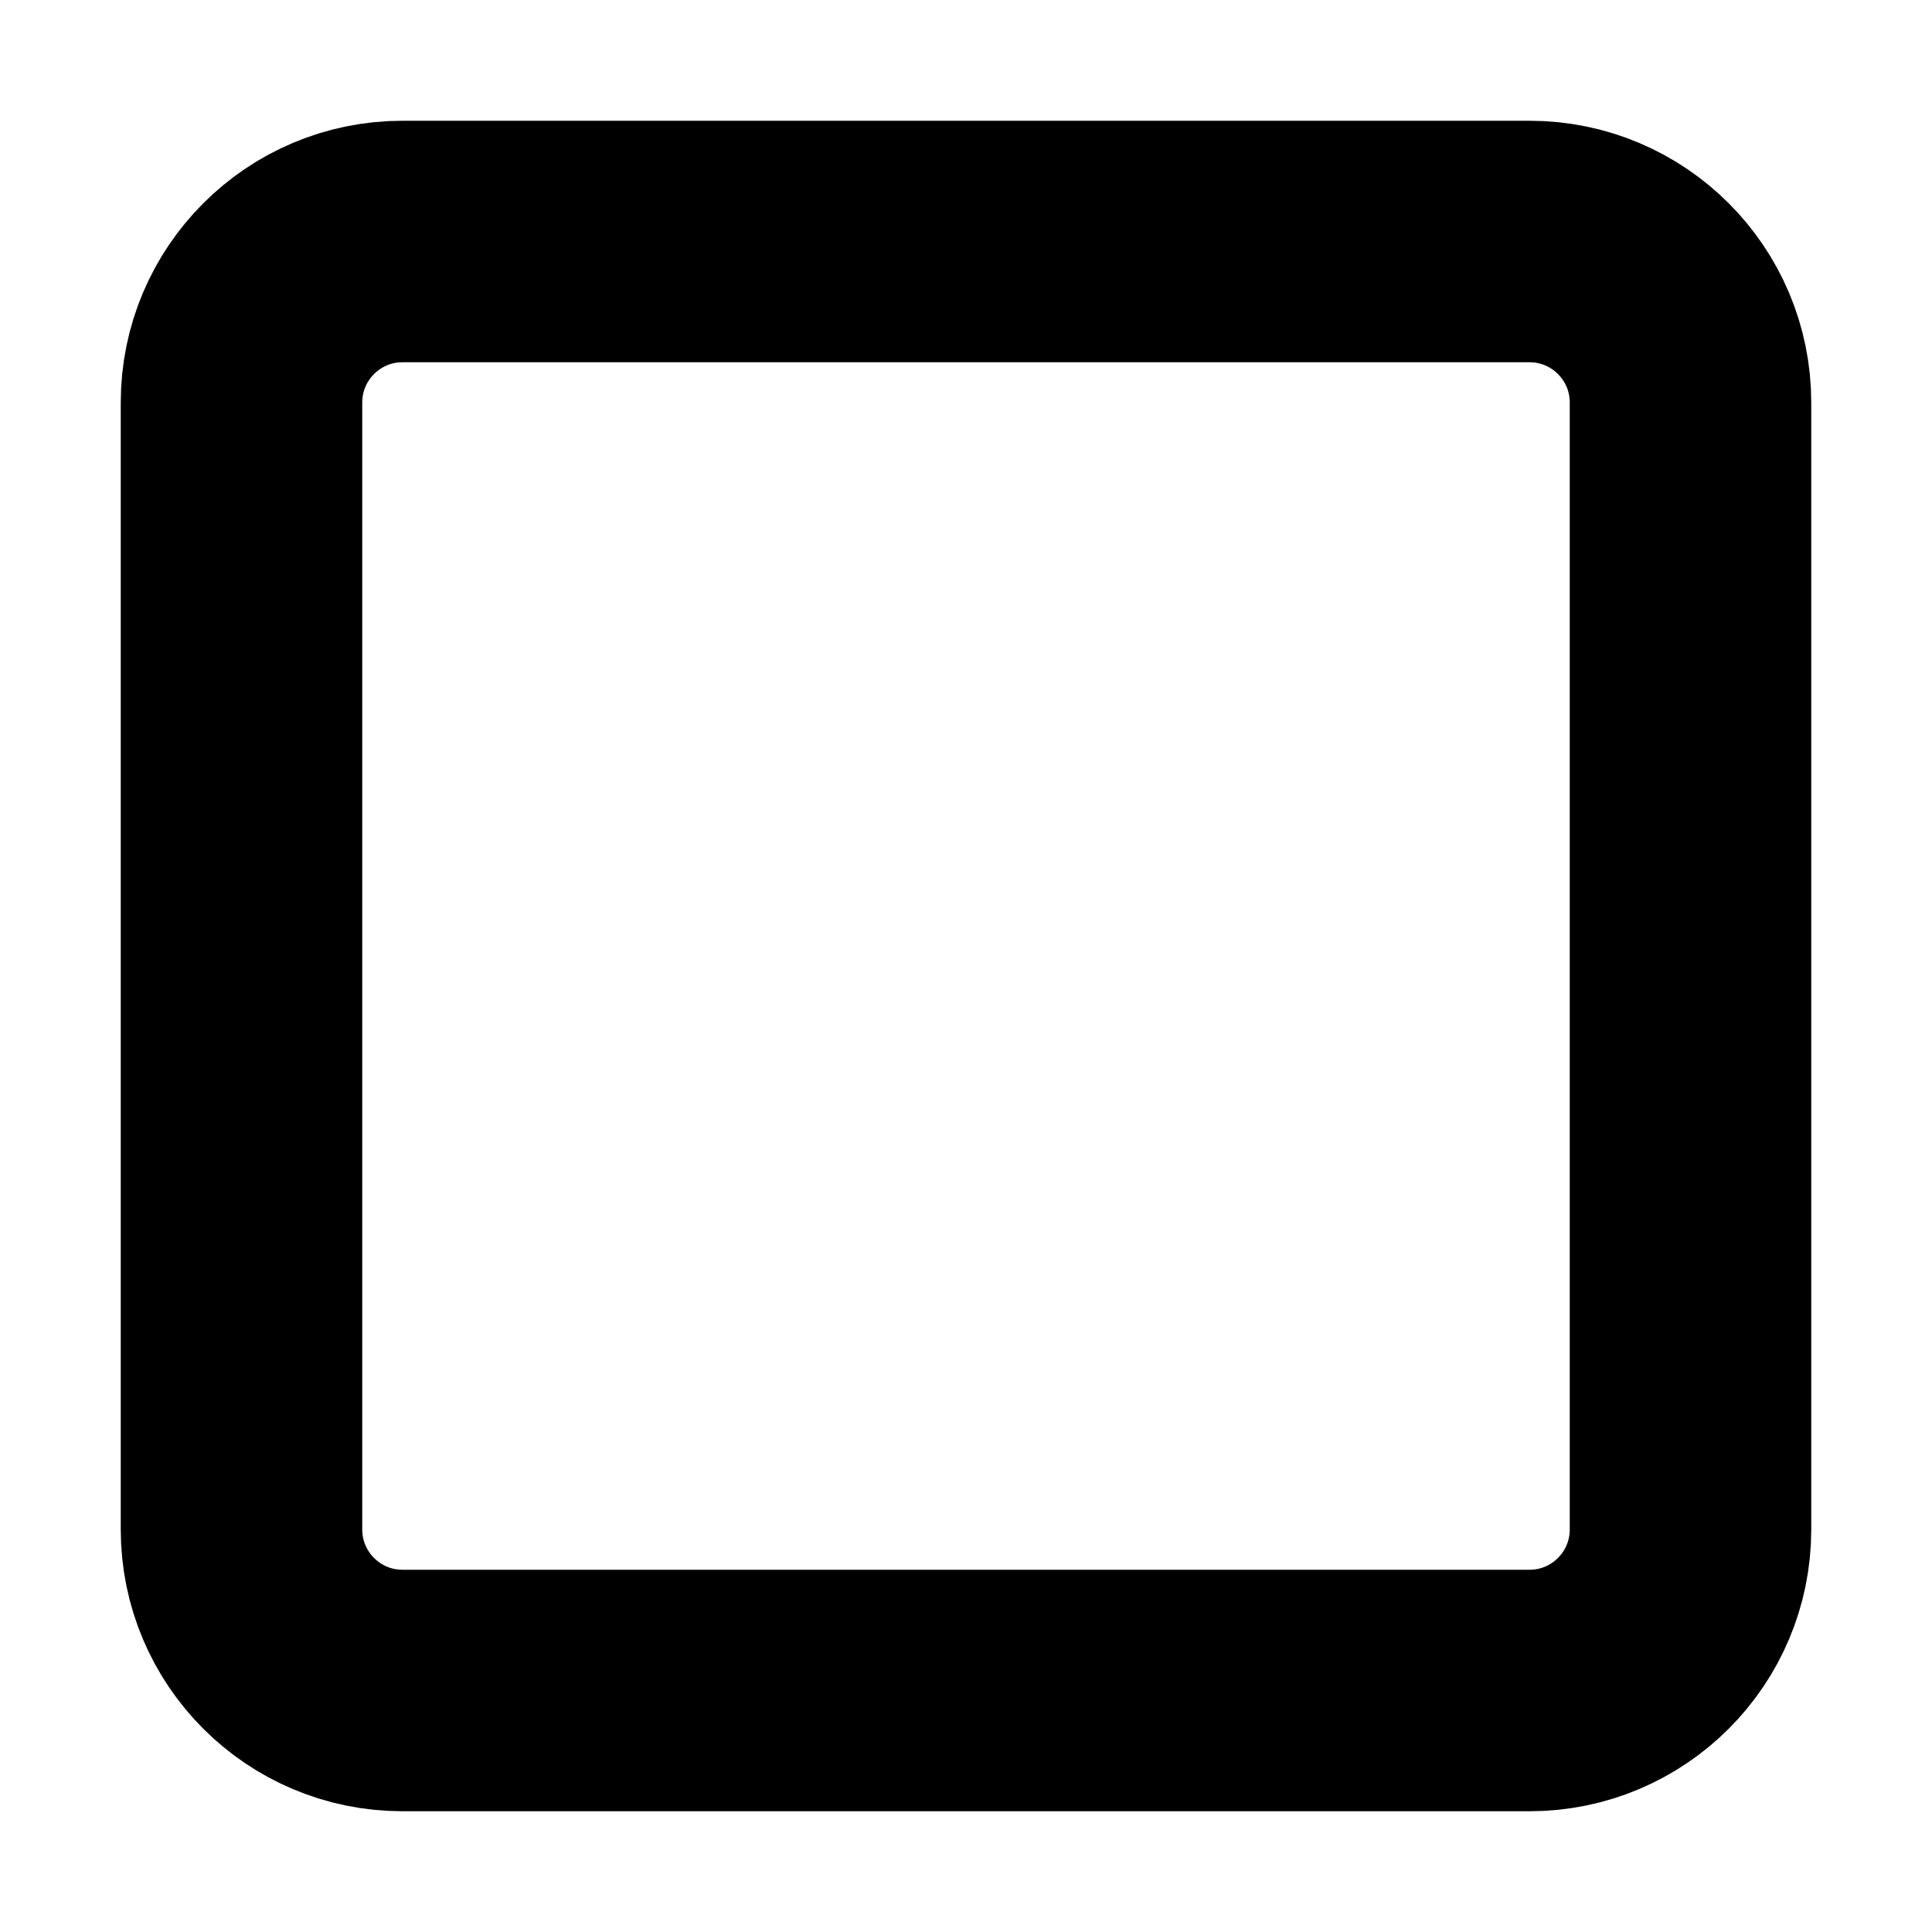
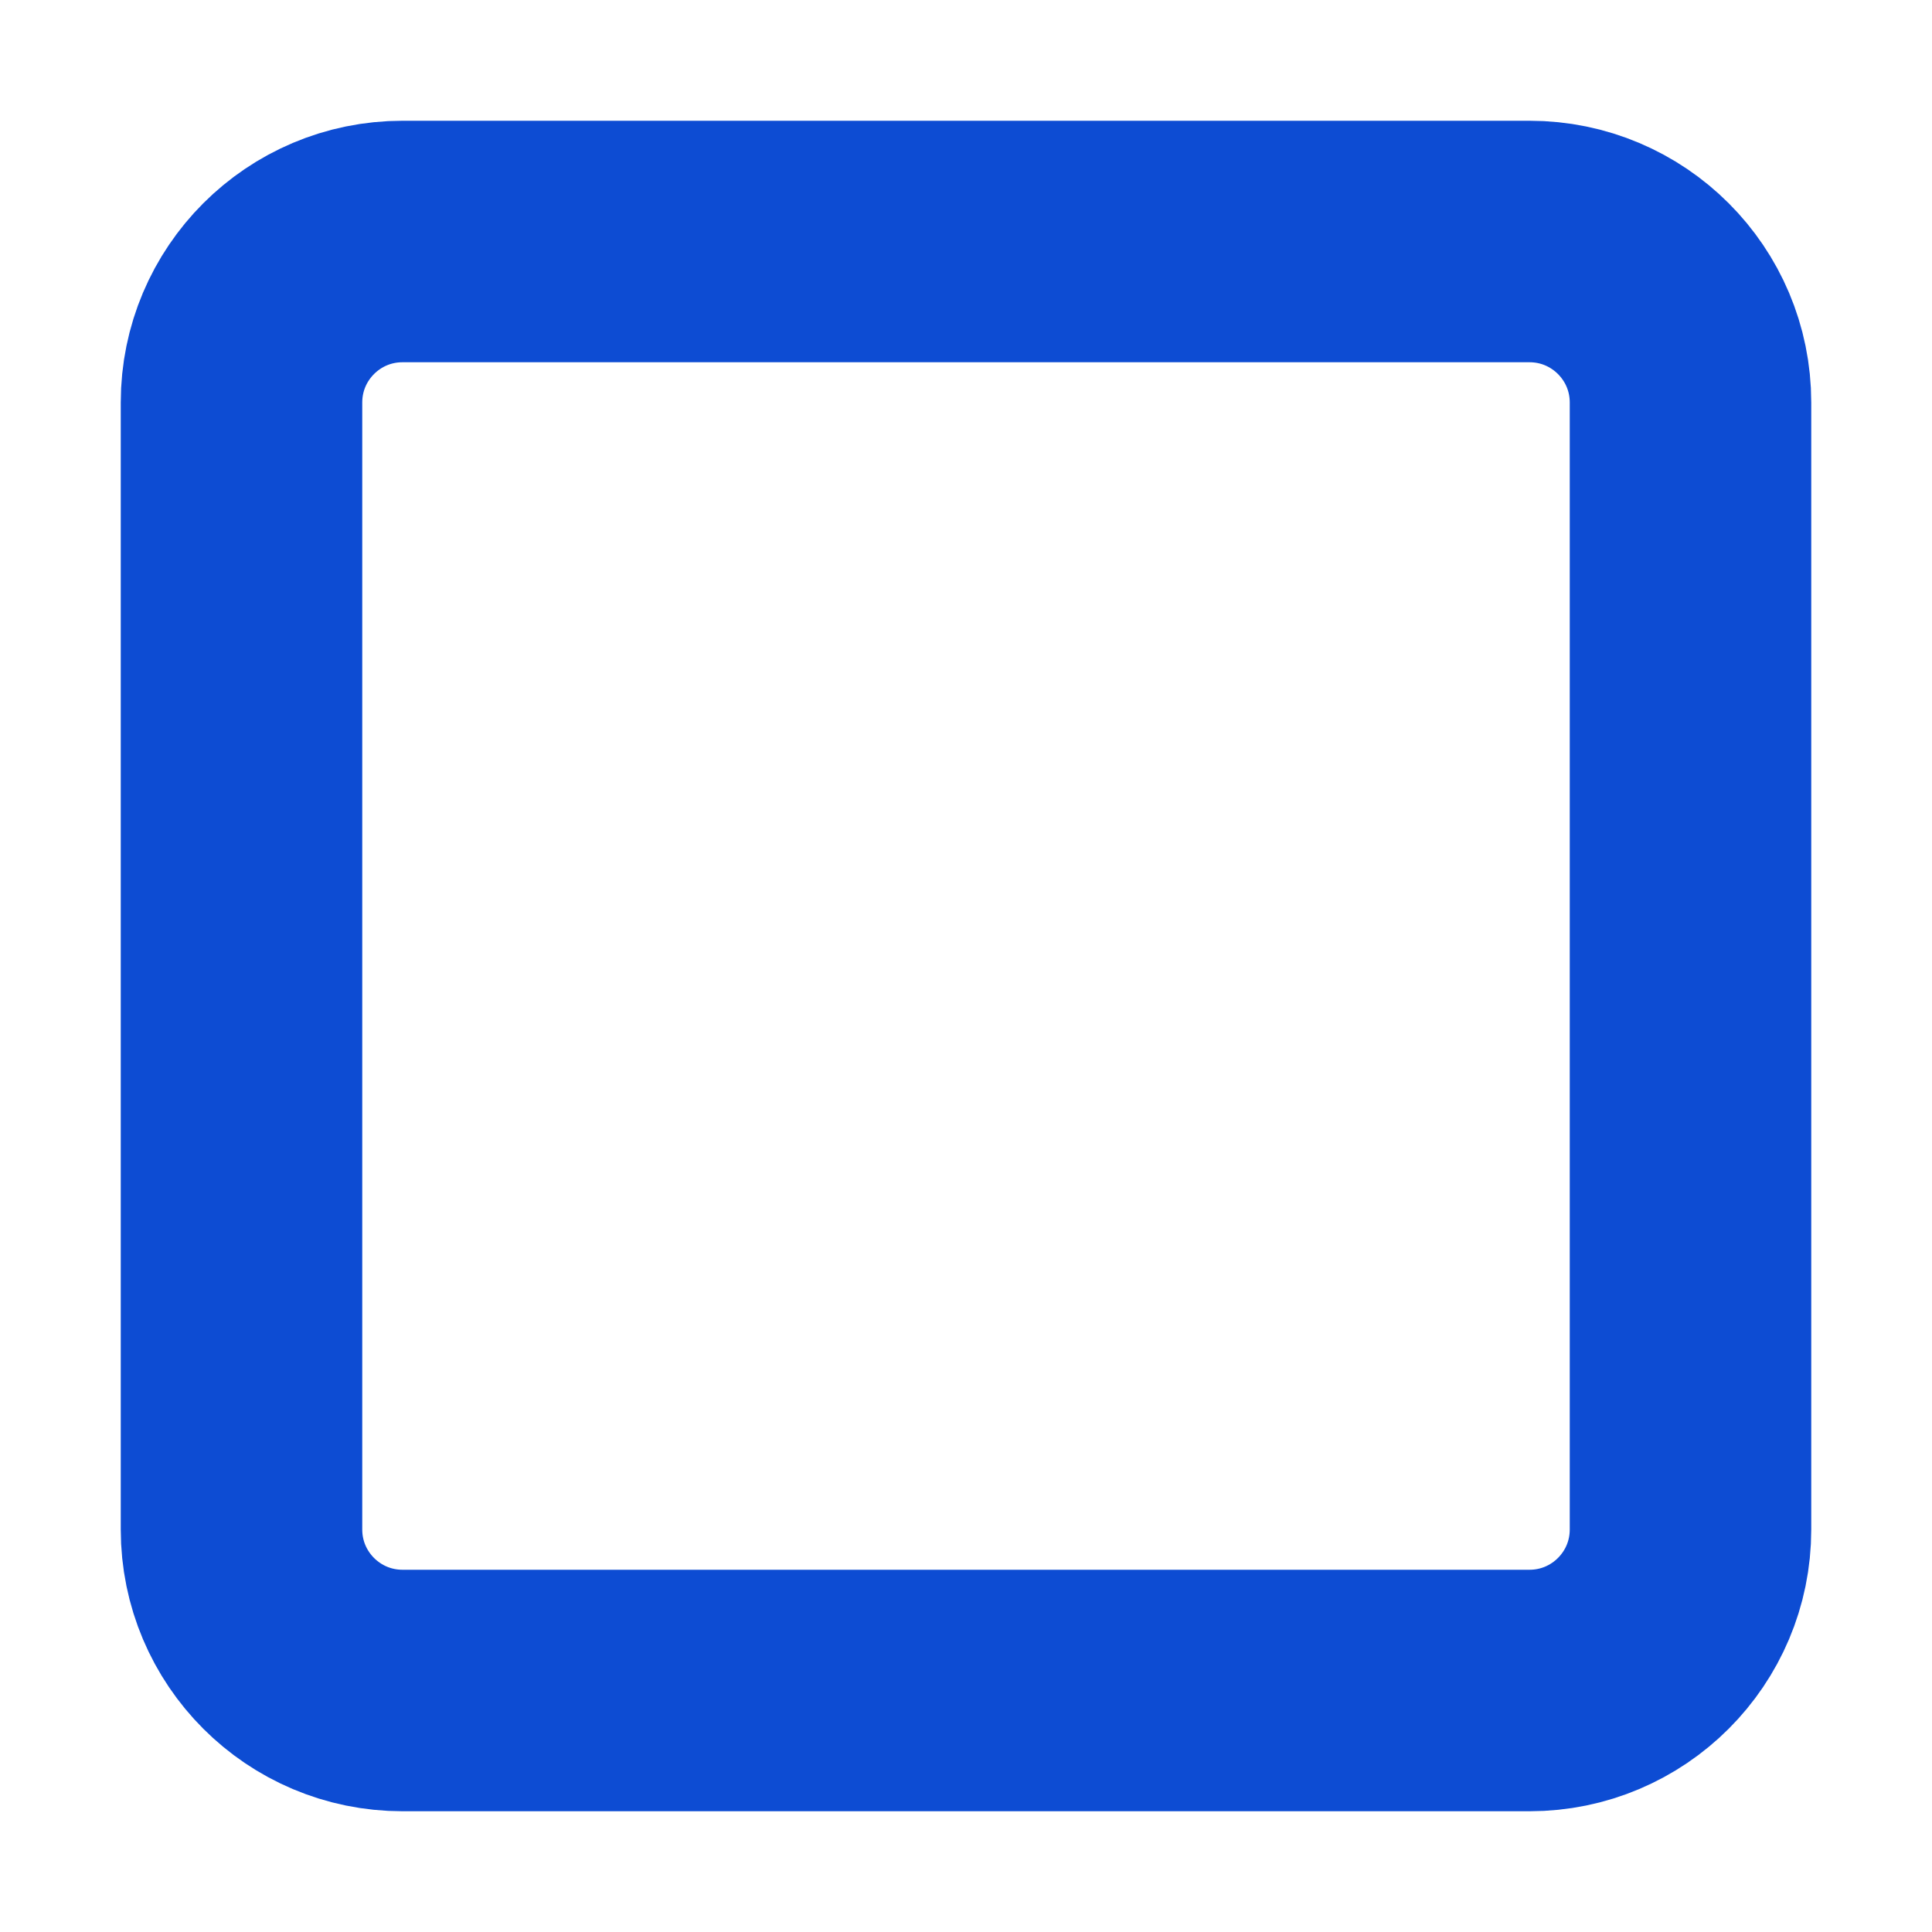
- <svg xmlns="http://www.w3.org/2000/svg" width="20" height="20" fill="none" stroke="#000000" stroke-linecap="round" stroke-linejoin="round" stroke-width="3" viewBox="0 0 24 24">
+ <svg xmlns="http://www.w3.org/2000/svg" width="20" height="20" fill="none" stroke="#0D4CD3" stroke-linecap="round" stroke-linejoin="round" stroke-width="3" viewBox="0 0 24 24">
  <rect width="18" height="18" x="3" y="3" rx="2" />
</svg>
